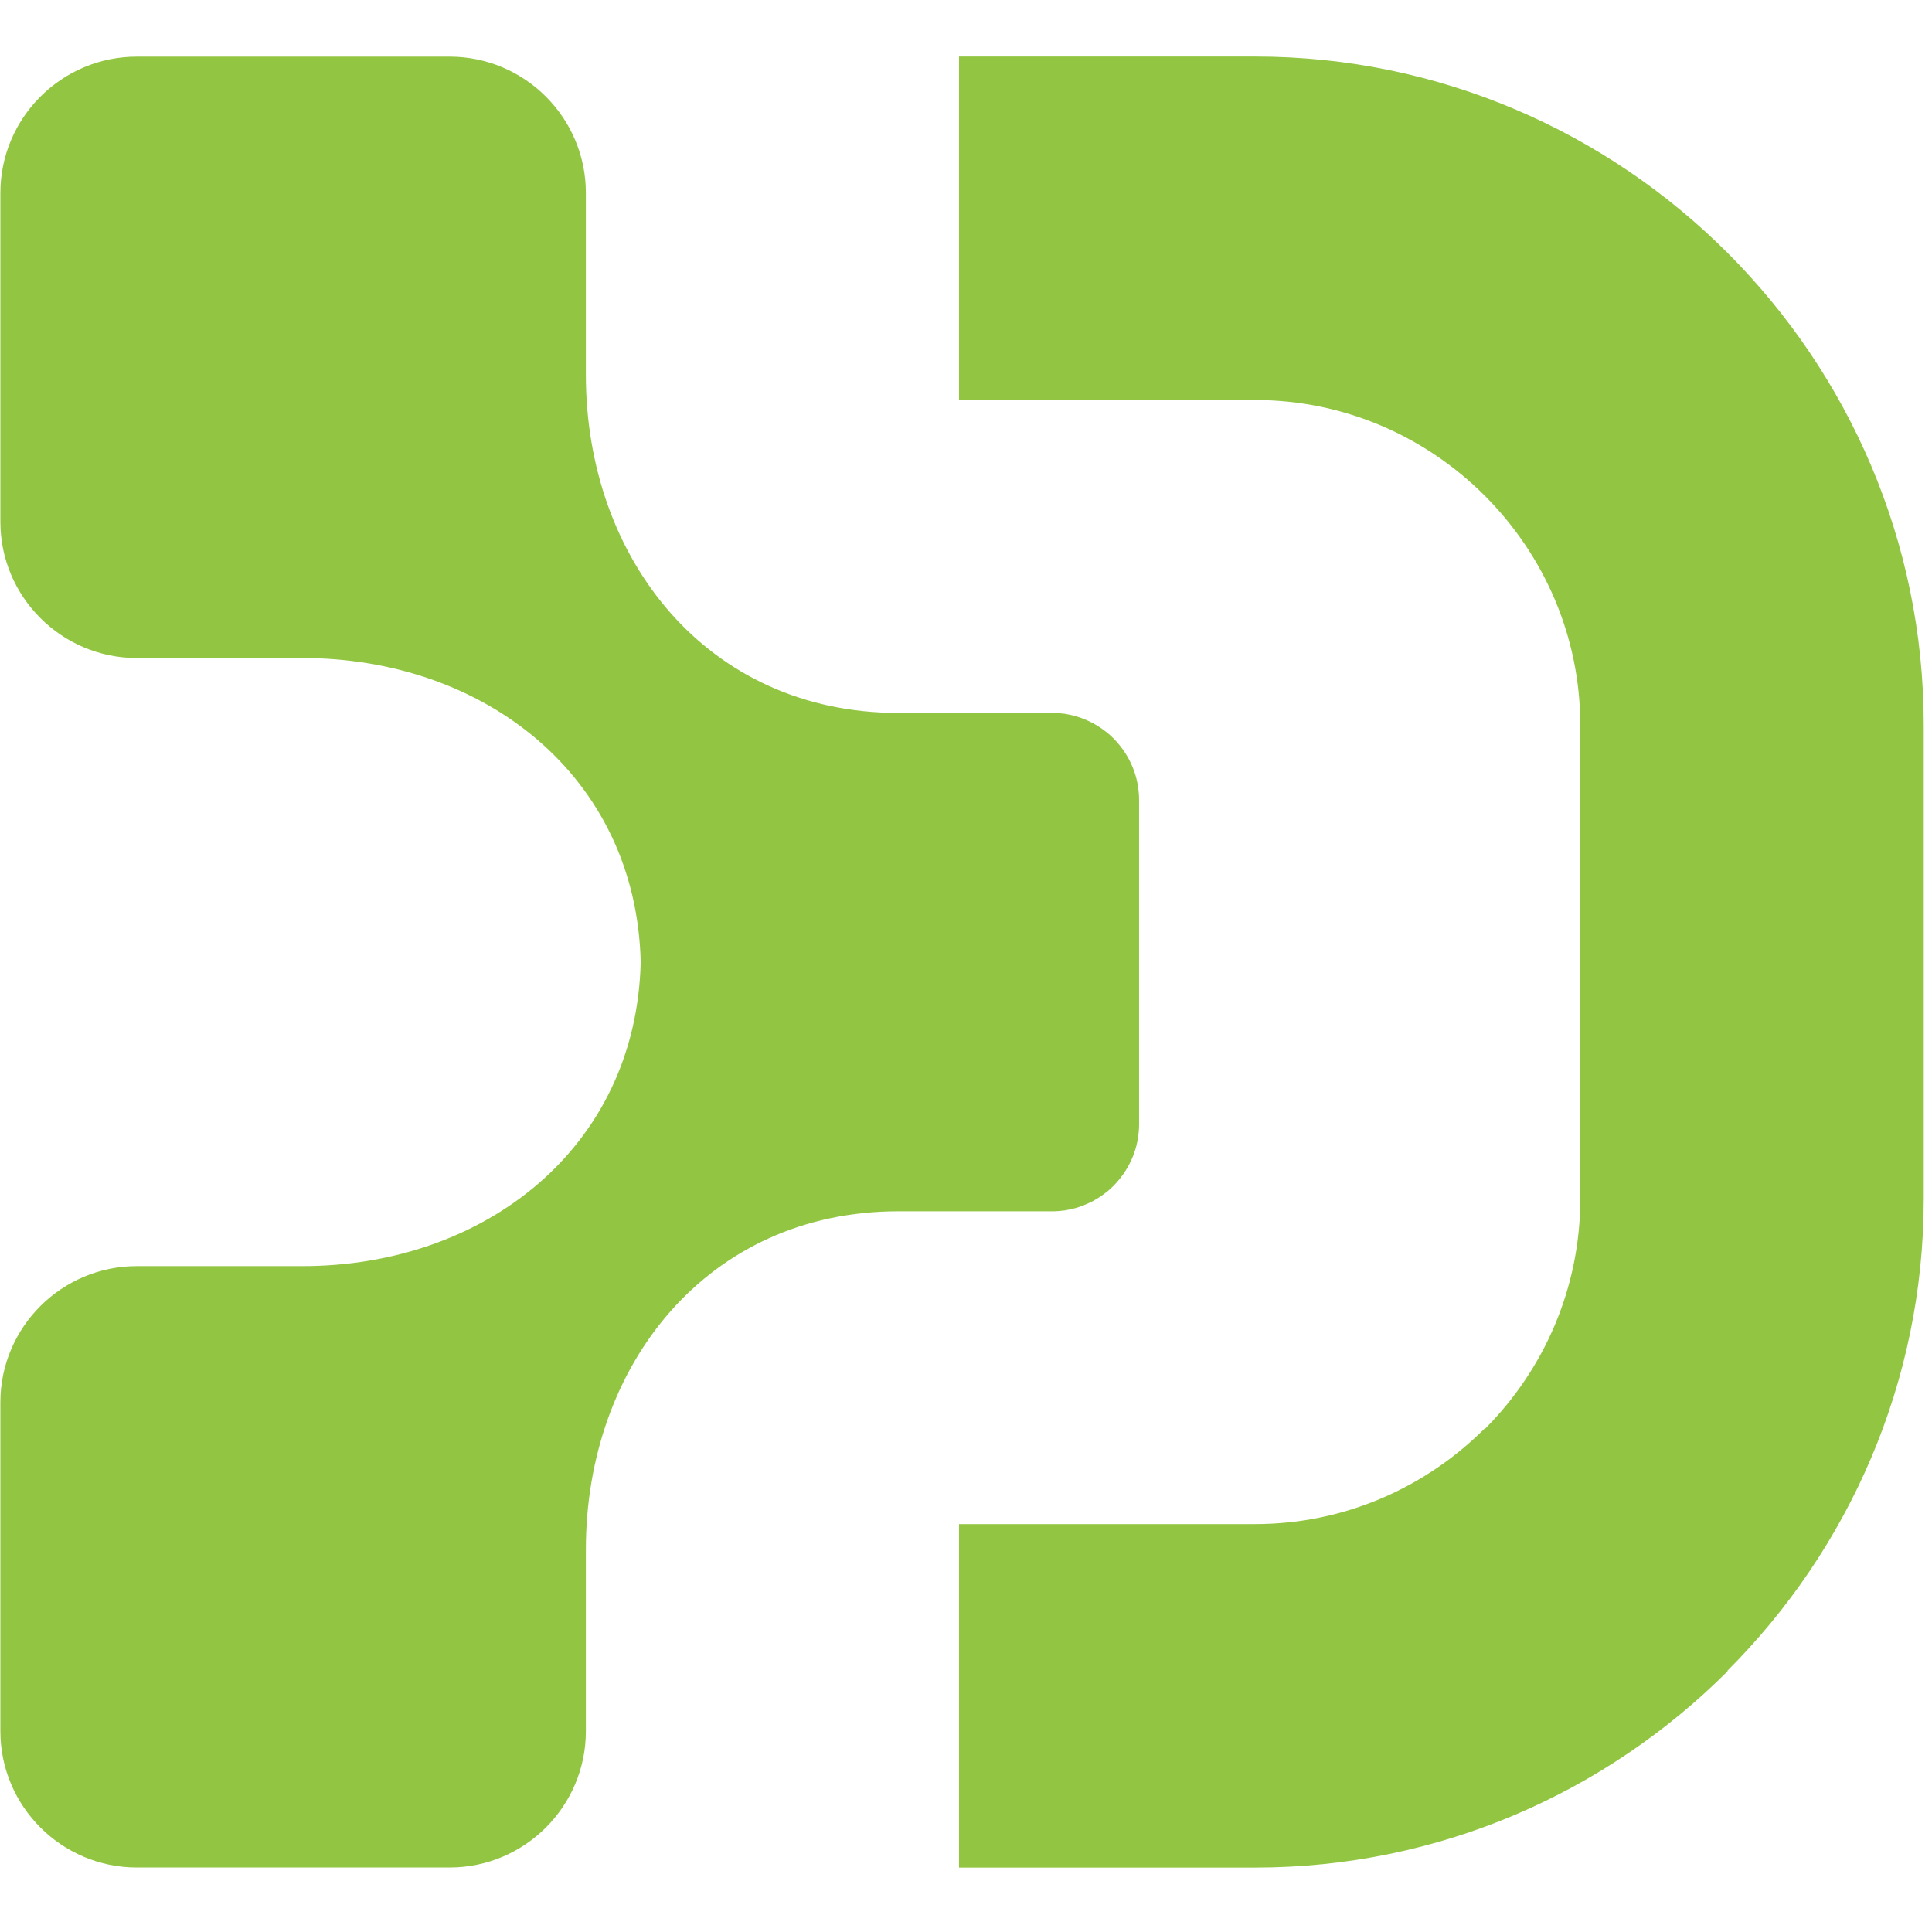
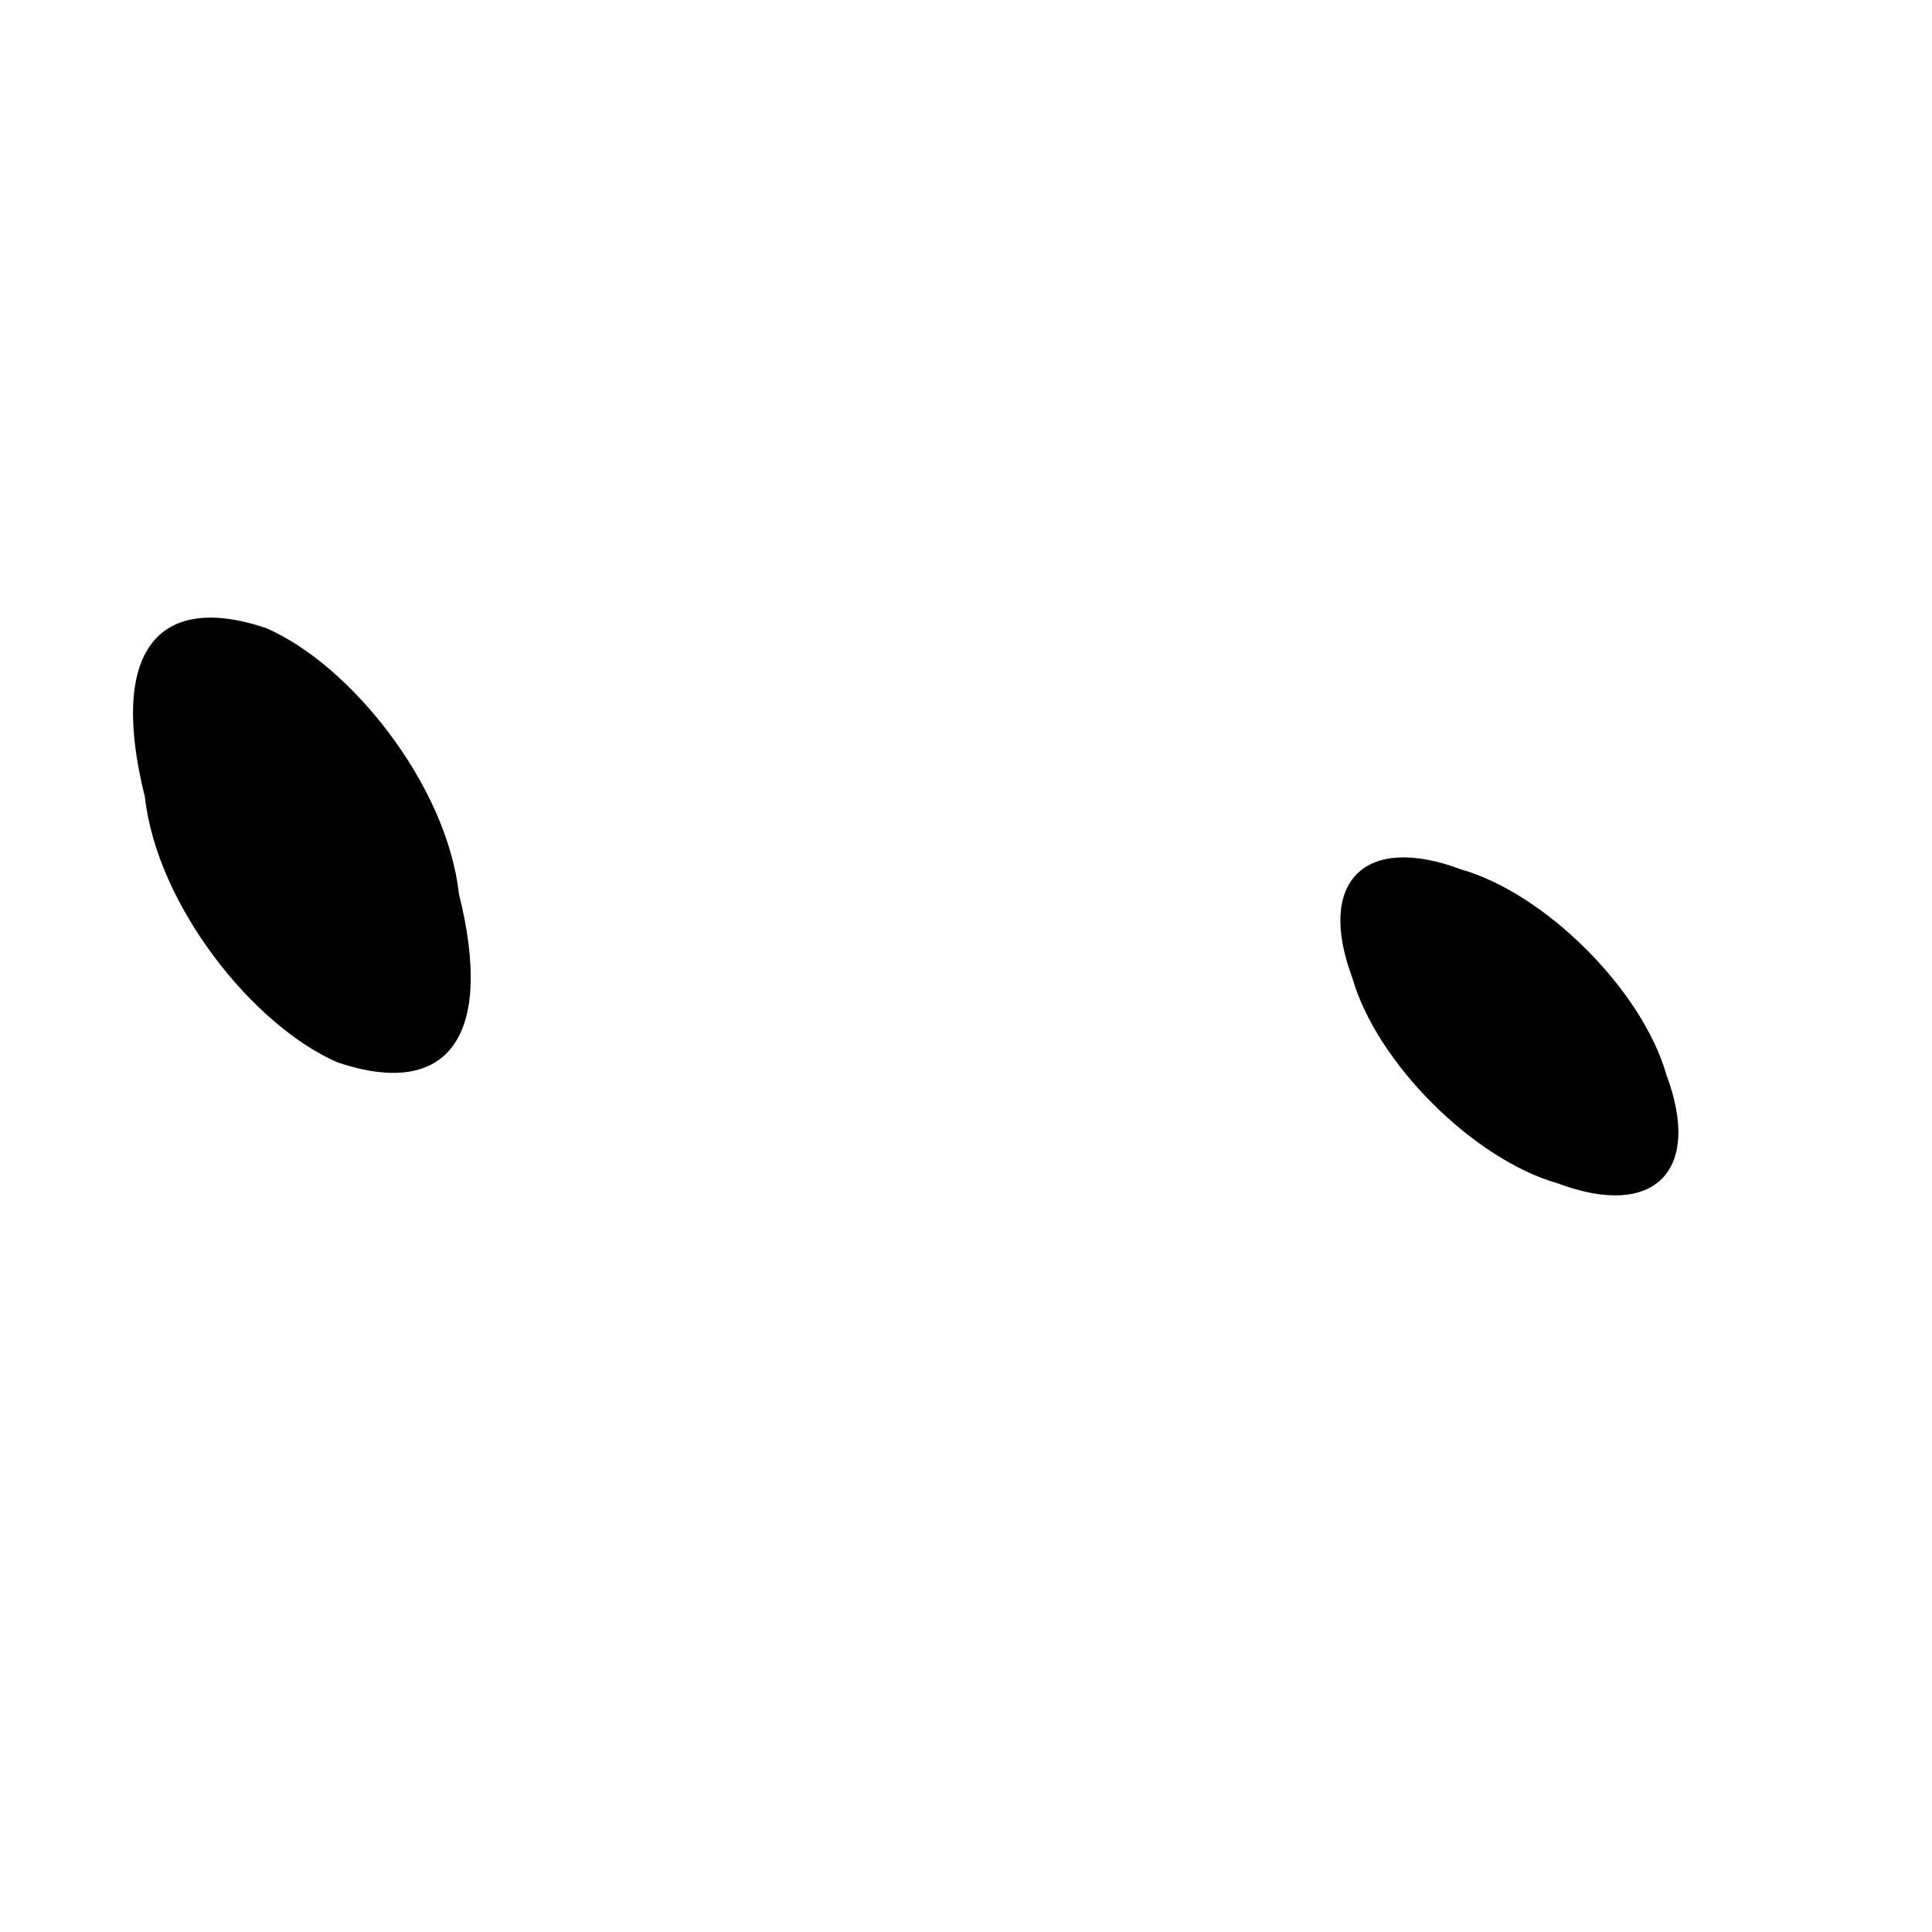
- <svg xmlns="http://www.w3.org/2000/svg" width="100%" height="100%" viewBox="0 0 98 98" version="1.1" xml:space="preserve" style="fill-rule:evenodd;clip-rule:evenodd;stroke-linejoin:round;stroke-miterlimit:2;">
-   <g transform="matrix(1,0,0,1,0.019,2.867)">
-     <path d="M53.561,58.569L53.67,58.563L53.786,58.553L53.892,58.54L54.002,58.53L54.112,58.507L54.221,58.488L54.327,58.465L54.433,58.436L54.538,58.413L54.644,58.38L54.747,58.346L54.844,58.311L54.948,58.271L55.049,58.229L55.149,58.187L55.149,58.186L55.245,58.141L55.34,58.097L55.437,58.048L55.528,57.992L55.528,57.991L55.622,57.941L55.622,57.939L55.712,57.883L55.712,57.882L55.805,57.822L55.888,57.766L55.888,57.765L55.973,57.702L56.061,57.637L56.061,57.635L56.148,57.573L56.148,57.572C56.964,56.889 57.541,55.926 57.709,54.834L57.722,54.73L57.722,54.72L57.736,54.619L57.736,54.608L57.745,54.51L57.745,54.498L57.754,54.397L57.754,54.38L57.759,54.285L57.759,54.269L57.761,54.164L57.761,37.704L57.759,37.599L57.759,37.583L57.754,37.488L57.754,37.475L57.745,37.374L57.745,37.362L57.736,37.264L57.736,37.253L57.722,37.153L57.722,37.143L57.709,37.039C57.542,35.947 56.965,34.982 56.148,34.301L56.148,34.3L56.061,34.237L56.061,34.235L55.973,34.17L55.888,34.107L55.888,34.106L55.805,34.05L55.712,33.989L55.622,33.933L55.622,33.93L55.528,33.88L55.528,33.879L55.437,33.823L55.34,33.774L55.245,33.731L55.245,33.73L55.149,33.685L55.149,33.684L55.049,33.641L54.948,33.599L54.844,33.559L54.747,33.524L54.644,33.493L54.538,33.457L54.433,33.434L54.327,33.406L54.221,33.382L54.112,33.363L54.002,33.34L53.892,33.331L53.786,33.317L53.67,33.307L53.561,33.301L53.447,33.296L45.557,33.296C35.841,33.296 29.699,25.458 29.699,16.146L29.699,6.92C29.699,3.108 26.597,0.005 22.785,0.005L6.92,0.005C3.107,0.005 -0,3.111 -0,6.92L-0,23.602C-0,27.408 3.104,30.511 6.92,30.511L15.334,30.511C24.503,30.511 32.24,36.461 32.48,45.914L32.48,45.954C32.24,55.407 24.502,61.356 15.334,61.356L6.92,61.356C3.105,61.356 -0,64.459 -0,68.265L-0,84.947C-0,88.757 3.106,91.862 6.92,91.862L22.785,91.862C26.597,91.862 29.699,88.758 29.699,84.947L29.699,75.724C29.699,66.412 35.843,58.575 45.557,58.575L53.447,58.575L53.561,58.569ZM87.607,9.956C81.466,3.814 72.985,0 63.651,0L48.627,0L48.627,17.424L63.651,17.424C68.177,17.424 72.298,19.282 75.291,22.273C78.281,25.263 80.14,29.385 80.14,33.912L80.14,57.954C80.14,62.492 78.287,66.619 75.308,69.609L75.291,69.593C72.3,72.584 68.178,74.442 63.651,74.442L48.627,74.442L48.627,91.866L63.651,91.866C72.984,91.866 81.465,88.052 87.607,81.91L87.607,81.877C93.749,75.734 97.562,67.263 97.562,57.954L97.562,33.912C97.562,24.578 93.749,16.097 87.607,9.956Z" style="fill:rgb(146,198,66);fill-rule:nonzero;" />
+ <svg xmlns="http://www.w3.org/2000/svg" version="1.0" width="16pt" height="16pt" viewBox="0 0 16 16" preserveAspectRatio="xMidYMid meet">
+   <g transform="translate(0,16) scale(0.1,-0.1)" fill="#000000" stroke="none">
+     <path d="M12 94 c1 -9 9 -19 16 -22 9 -3 13 2 10 14 -1 9 -9 19 -16 22 -9 3 -13 -2 -10 -14z" />
+     <path d="M112 79 c2 -7 10 -15 17 -17 8 -3 12 1 9 9 -2 7 -10 15 -17 17 -8 3 -12 -1 -9 -9z" />
  </g>
</svg>
